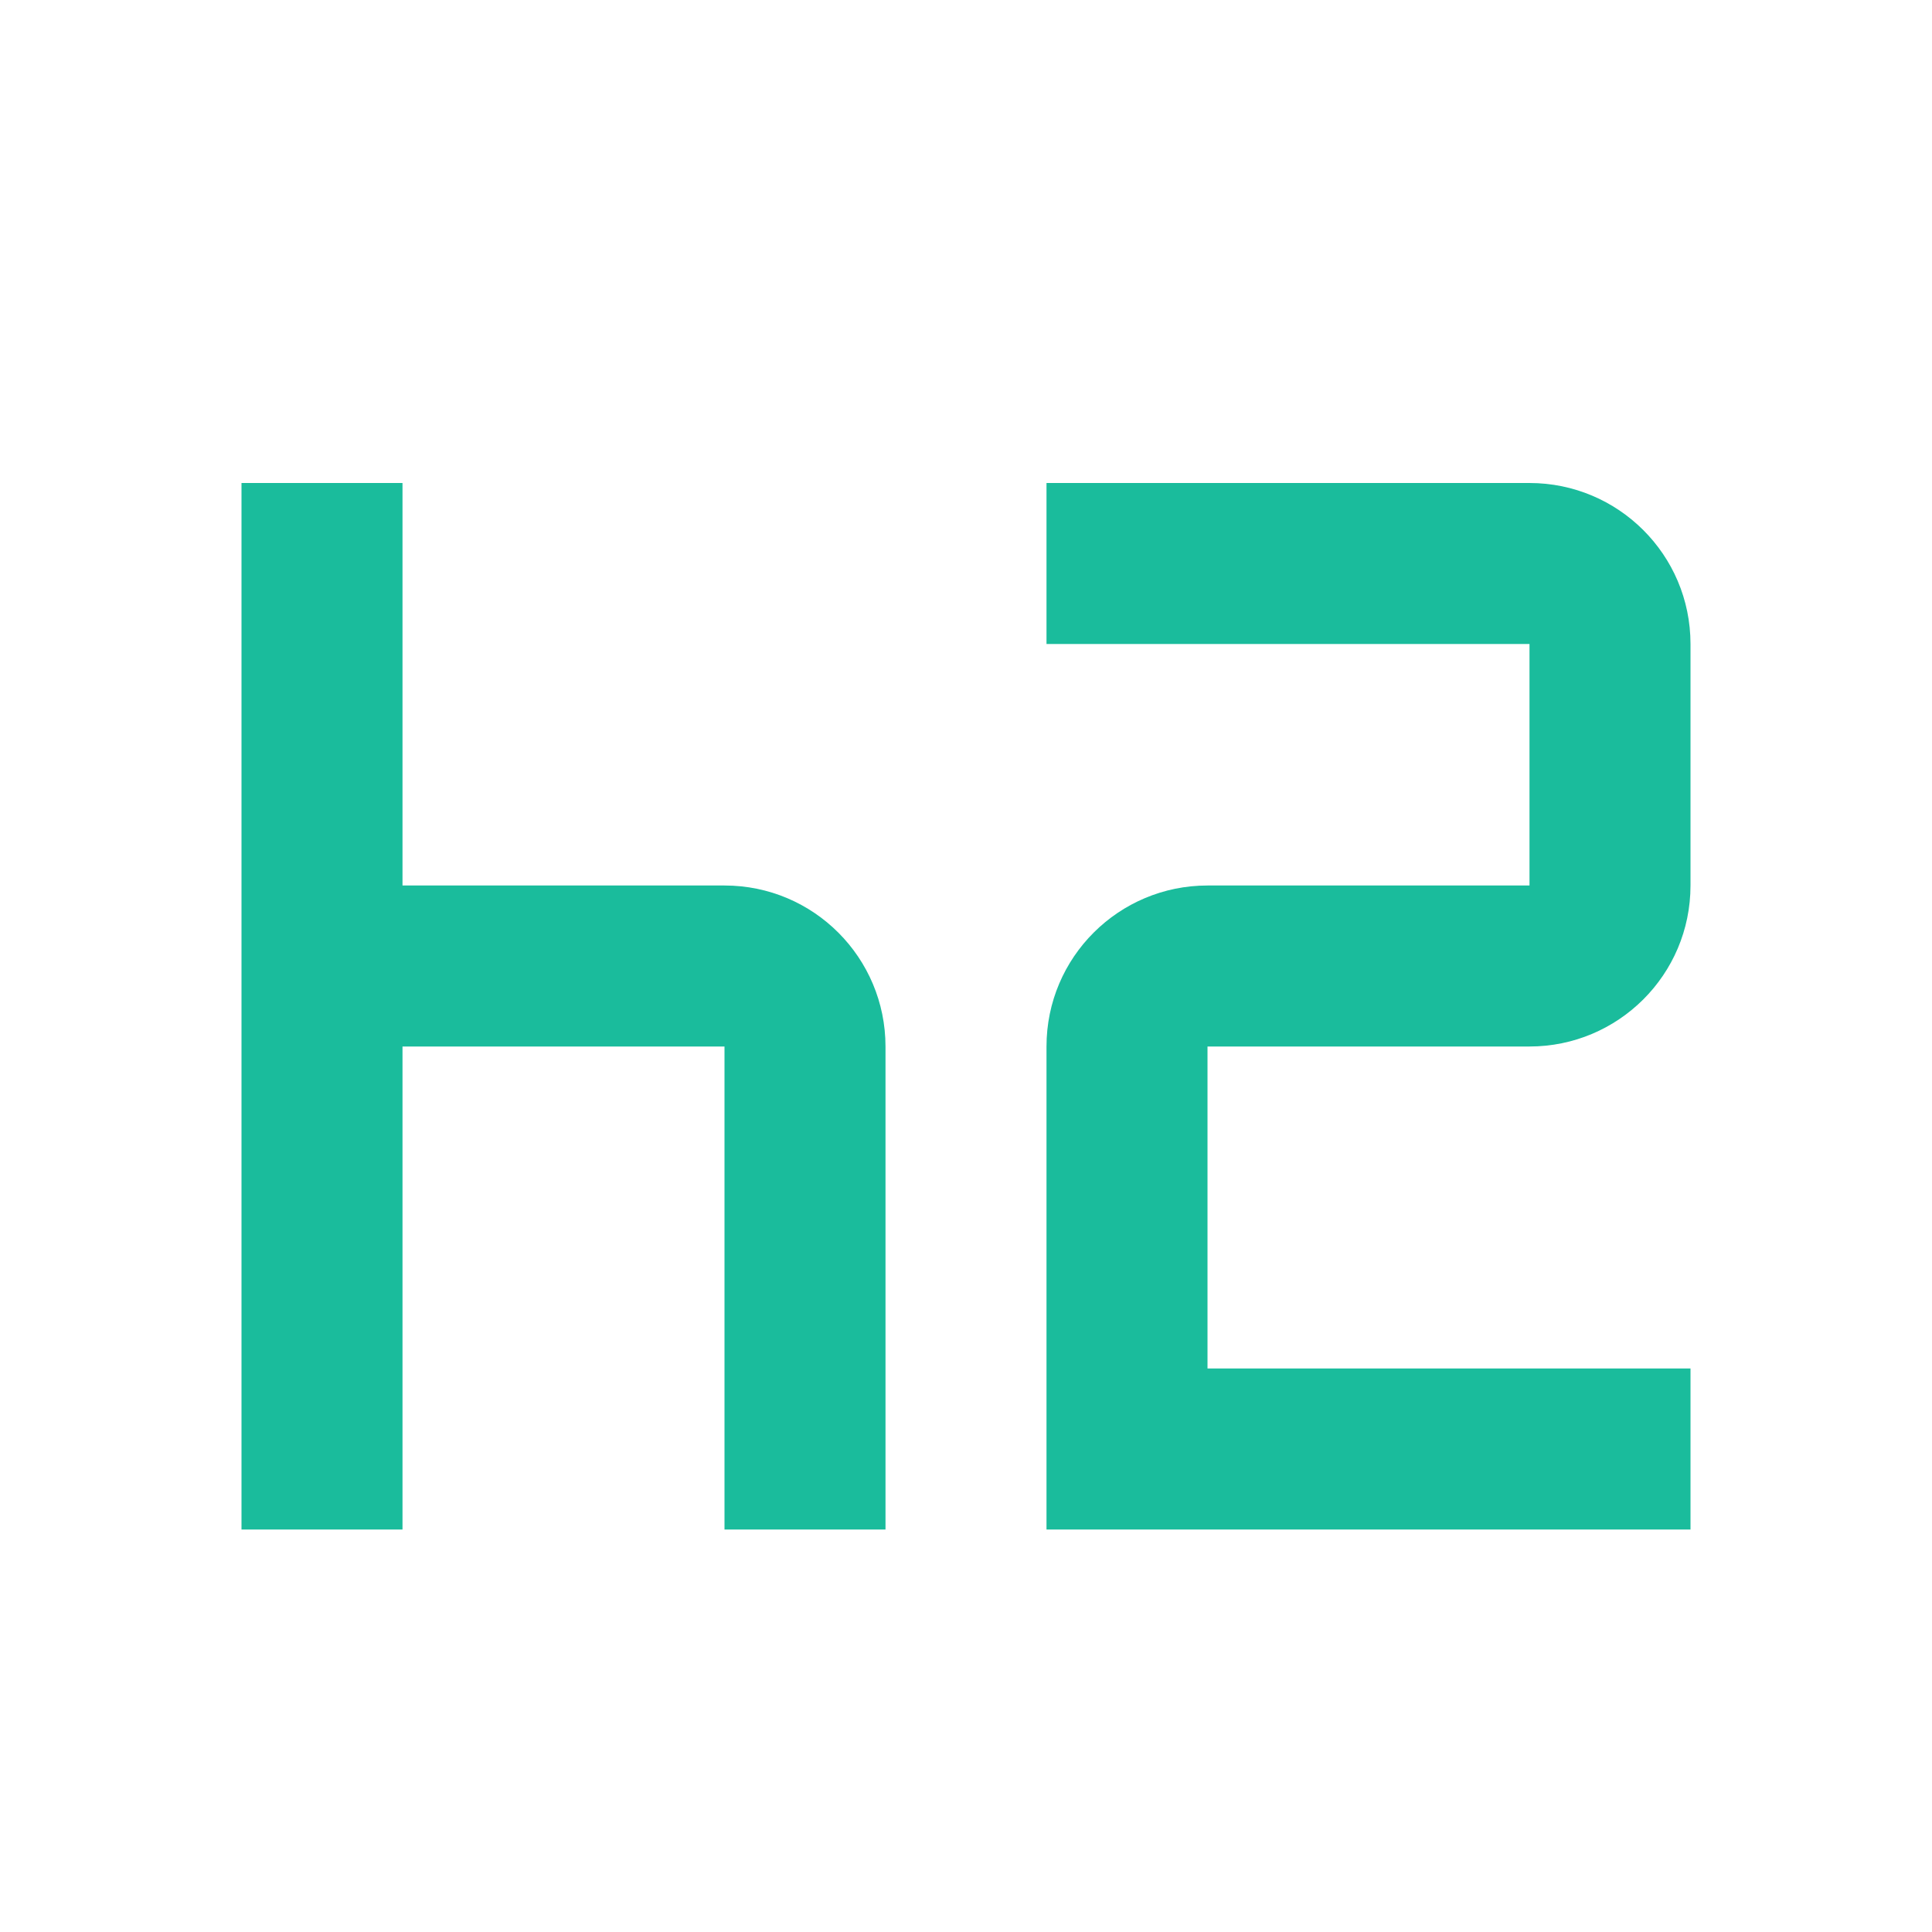
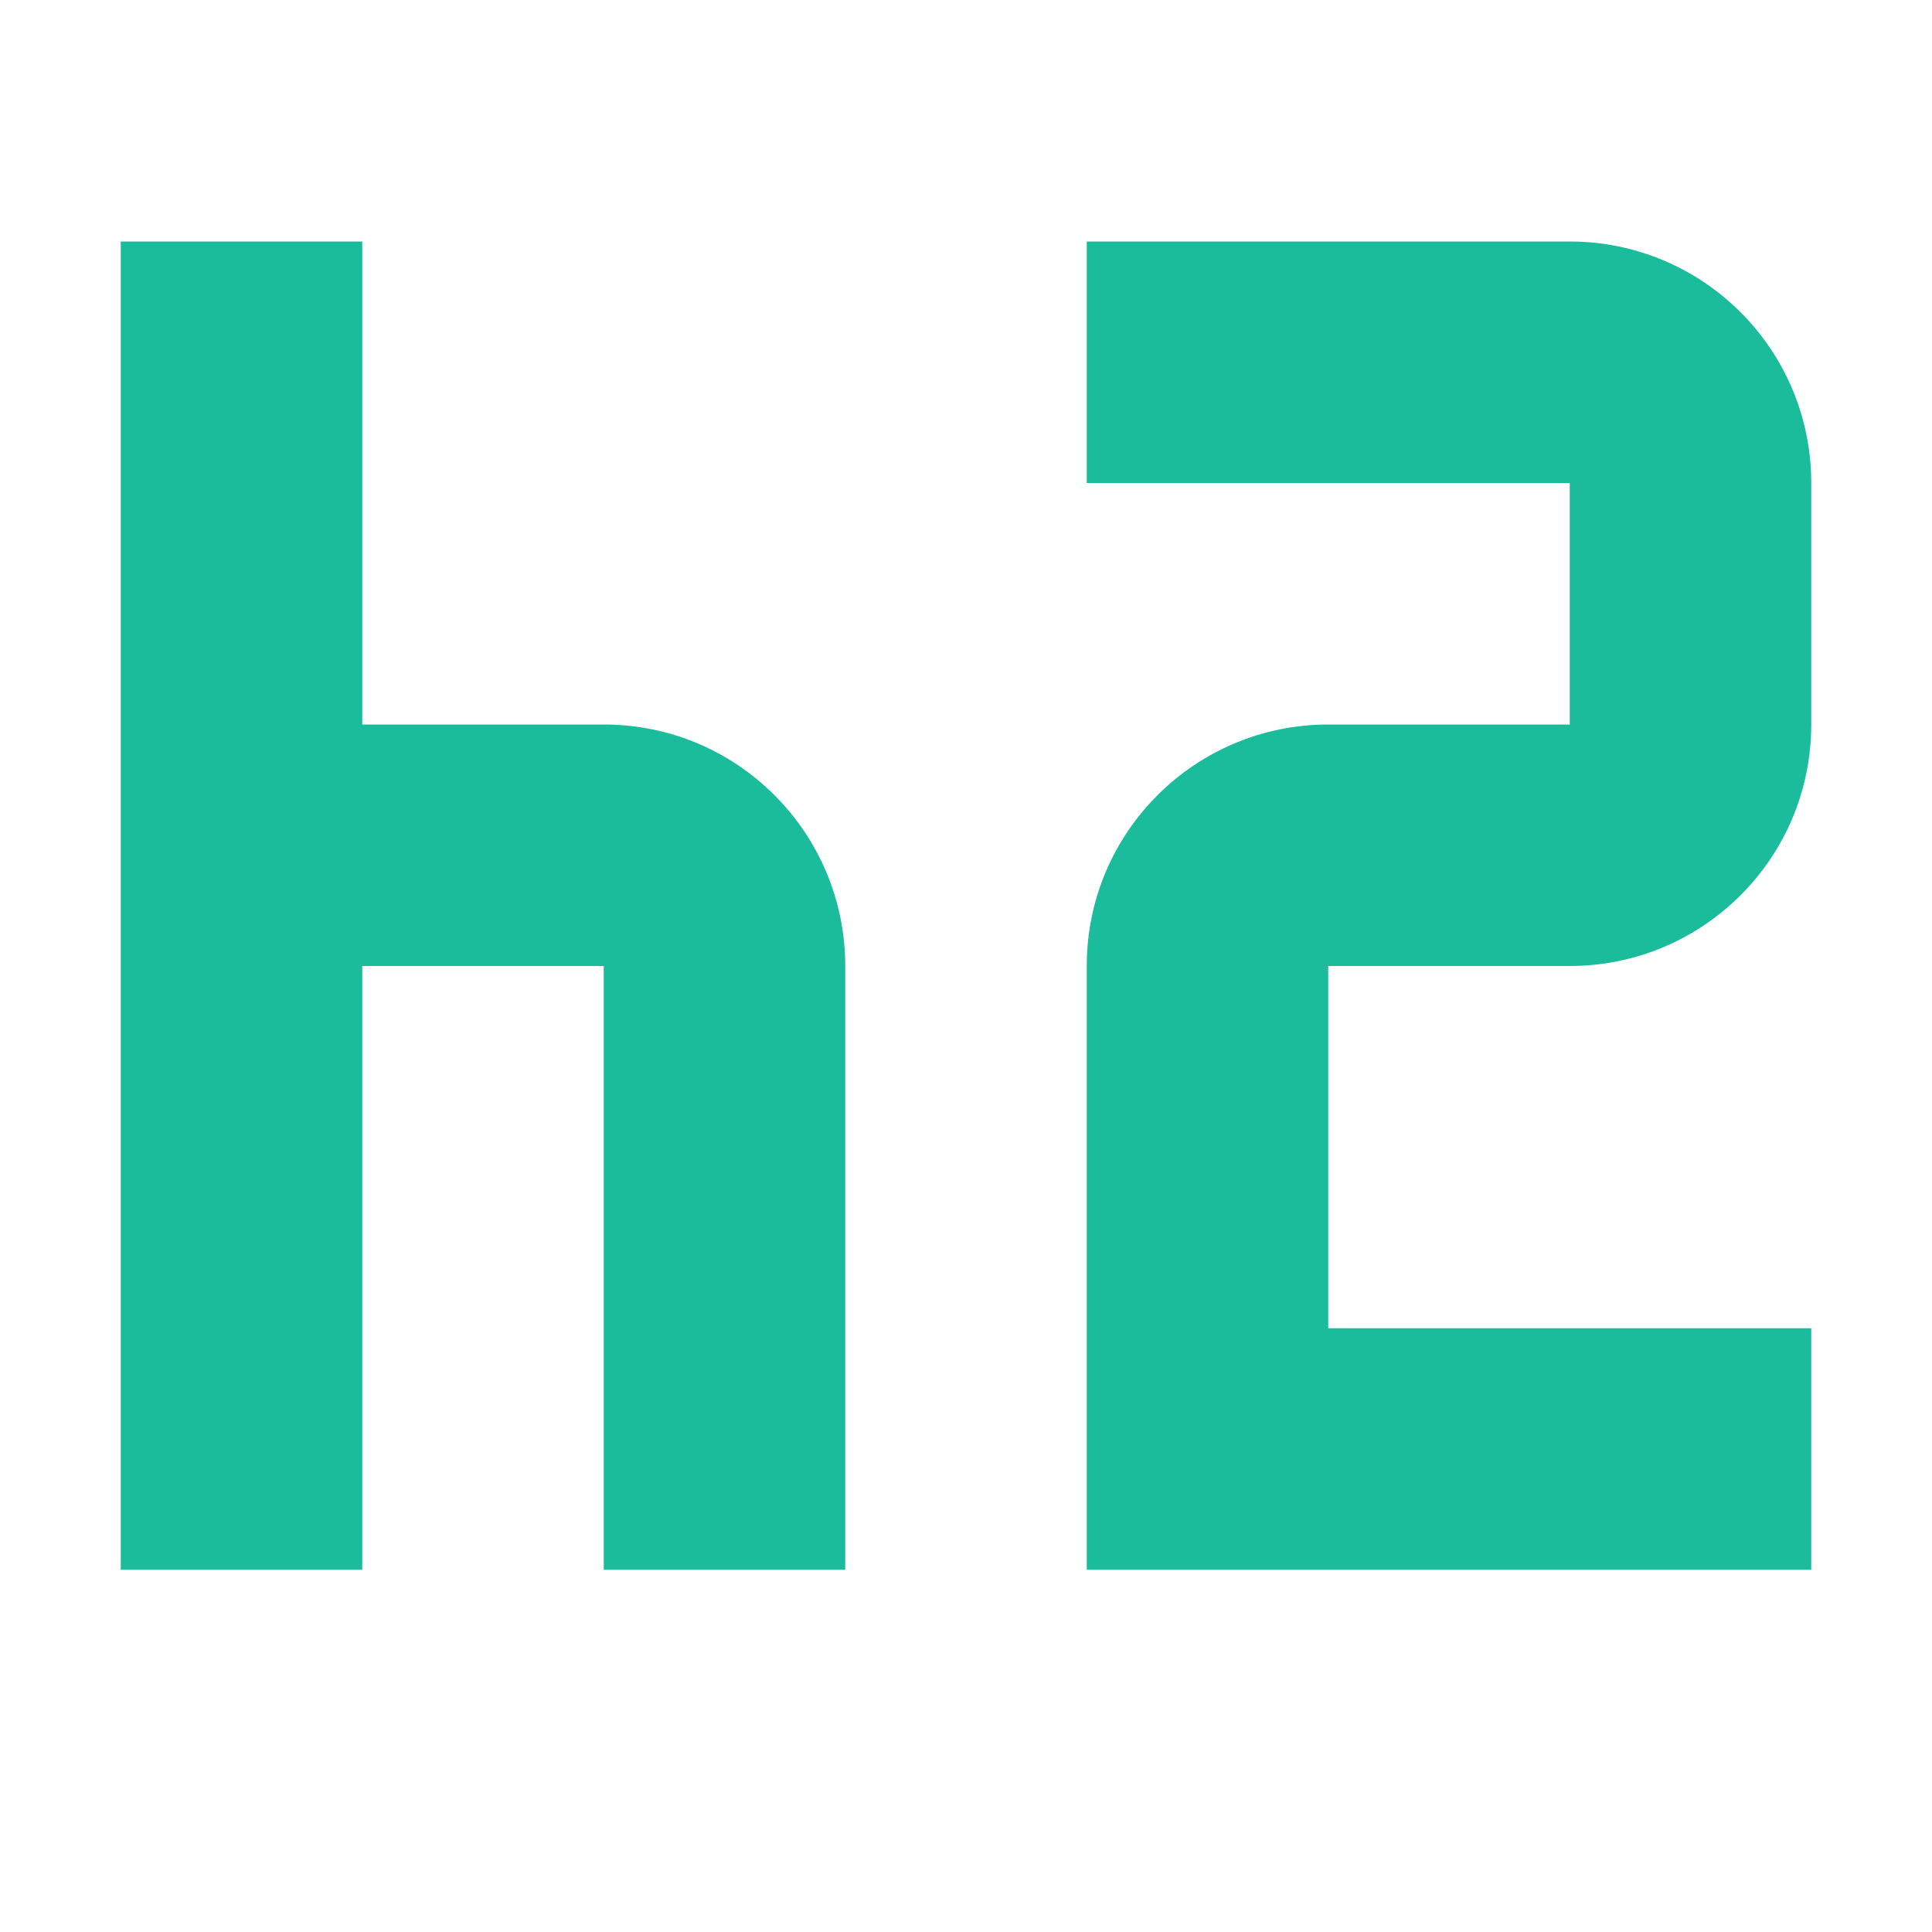
- <svg xmlns="http://www.w3.org/2000/svg" clip-rule="evenodd" fill-rule="evenodd" stroke-linejoin="round" stroke-miterlimit="2" viewBox="0 0 24 24">
-   <path d="m0 0h24v24h-24z" fill="none" />
+ <svg xmlns="http://www.w3.org/2000/svg" clip-rule="evenodd" fill-rule="evenodd" stroke-linejoin="round" stroke-miterlimit="2" viewBox="0 0 16 16">
+   <path d="m-4-4h24v24h-24z" fill="none" />
  <g fill="#1abc9c" fill-rule="nonzero">
-     <path d="m18 16h-6v-4h4c1.1 0 2-.89 2-2v-3c0-1.11-.9-2-2-2h-6v2h6v3h-4c-1.1 0-2 .89-2 2v6h8z" transform="translate(3 1)" />
-     <path d="m4 11h4c1.11 0 2 .9 2 2v6h-2v-6h-4v6h-2v-13h2z" transform="translate(1)" />
+     <path d="m16 14h-4v-3h2c1.1 0 2-.89 2-2v-2c0-1.11-.9-2-2-2h-4v2h4v2h-2c-1.1 0-2 .89-2 2v5h6z" transform="translate(-1 -3)" />
+     <path d="m4 11h2c1.11 0 2 .9 2 2v5h-2v-5h-2v5h-2v-11h2z" transform="translate(-1 -5)" />
  </g>
</svg>
